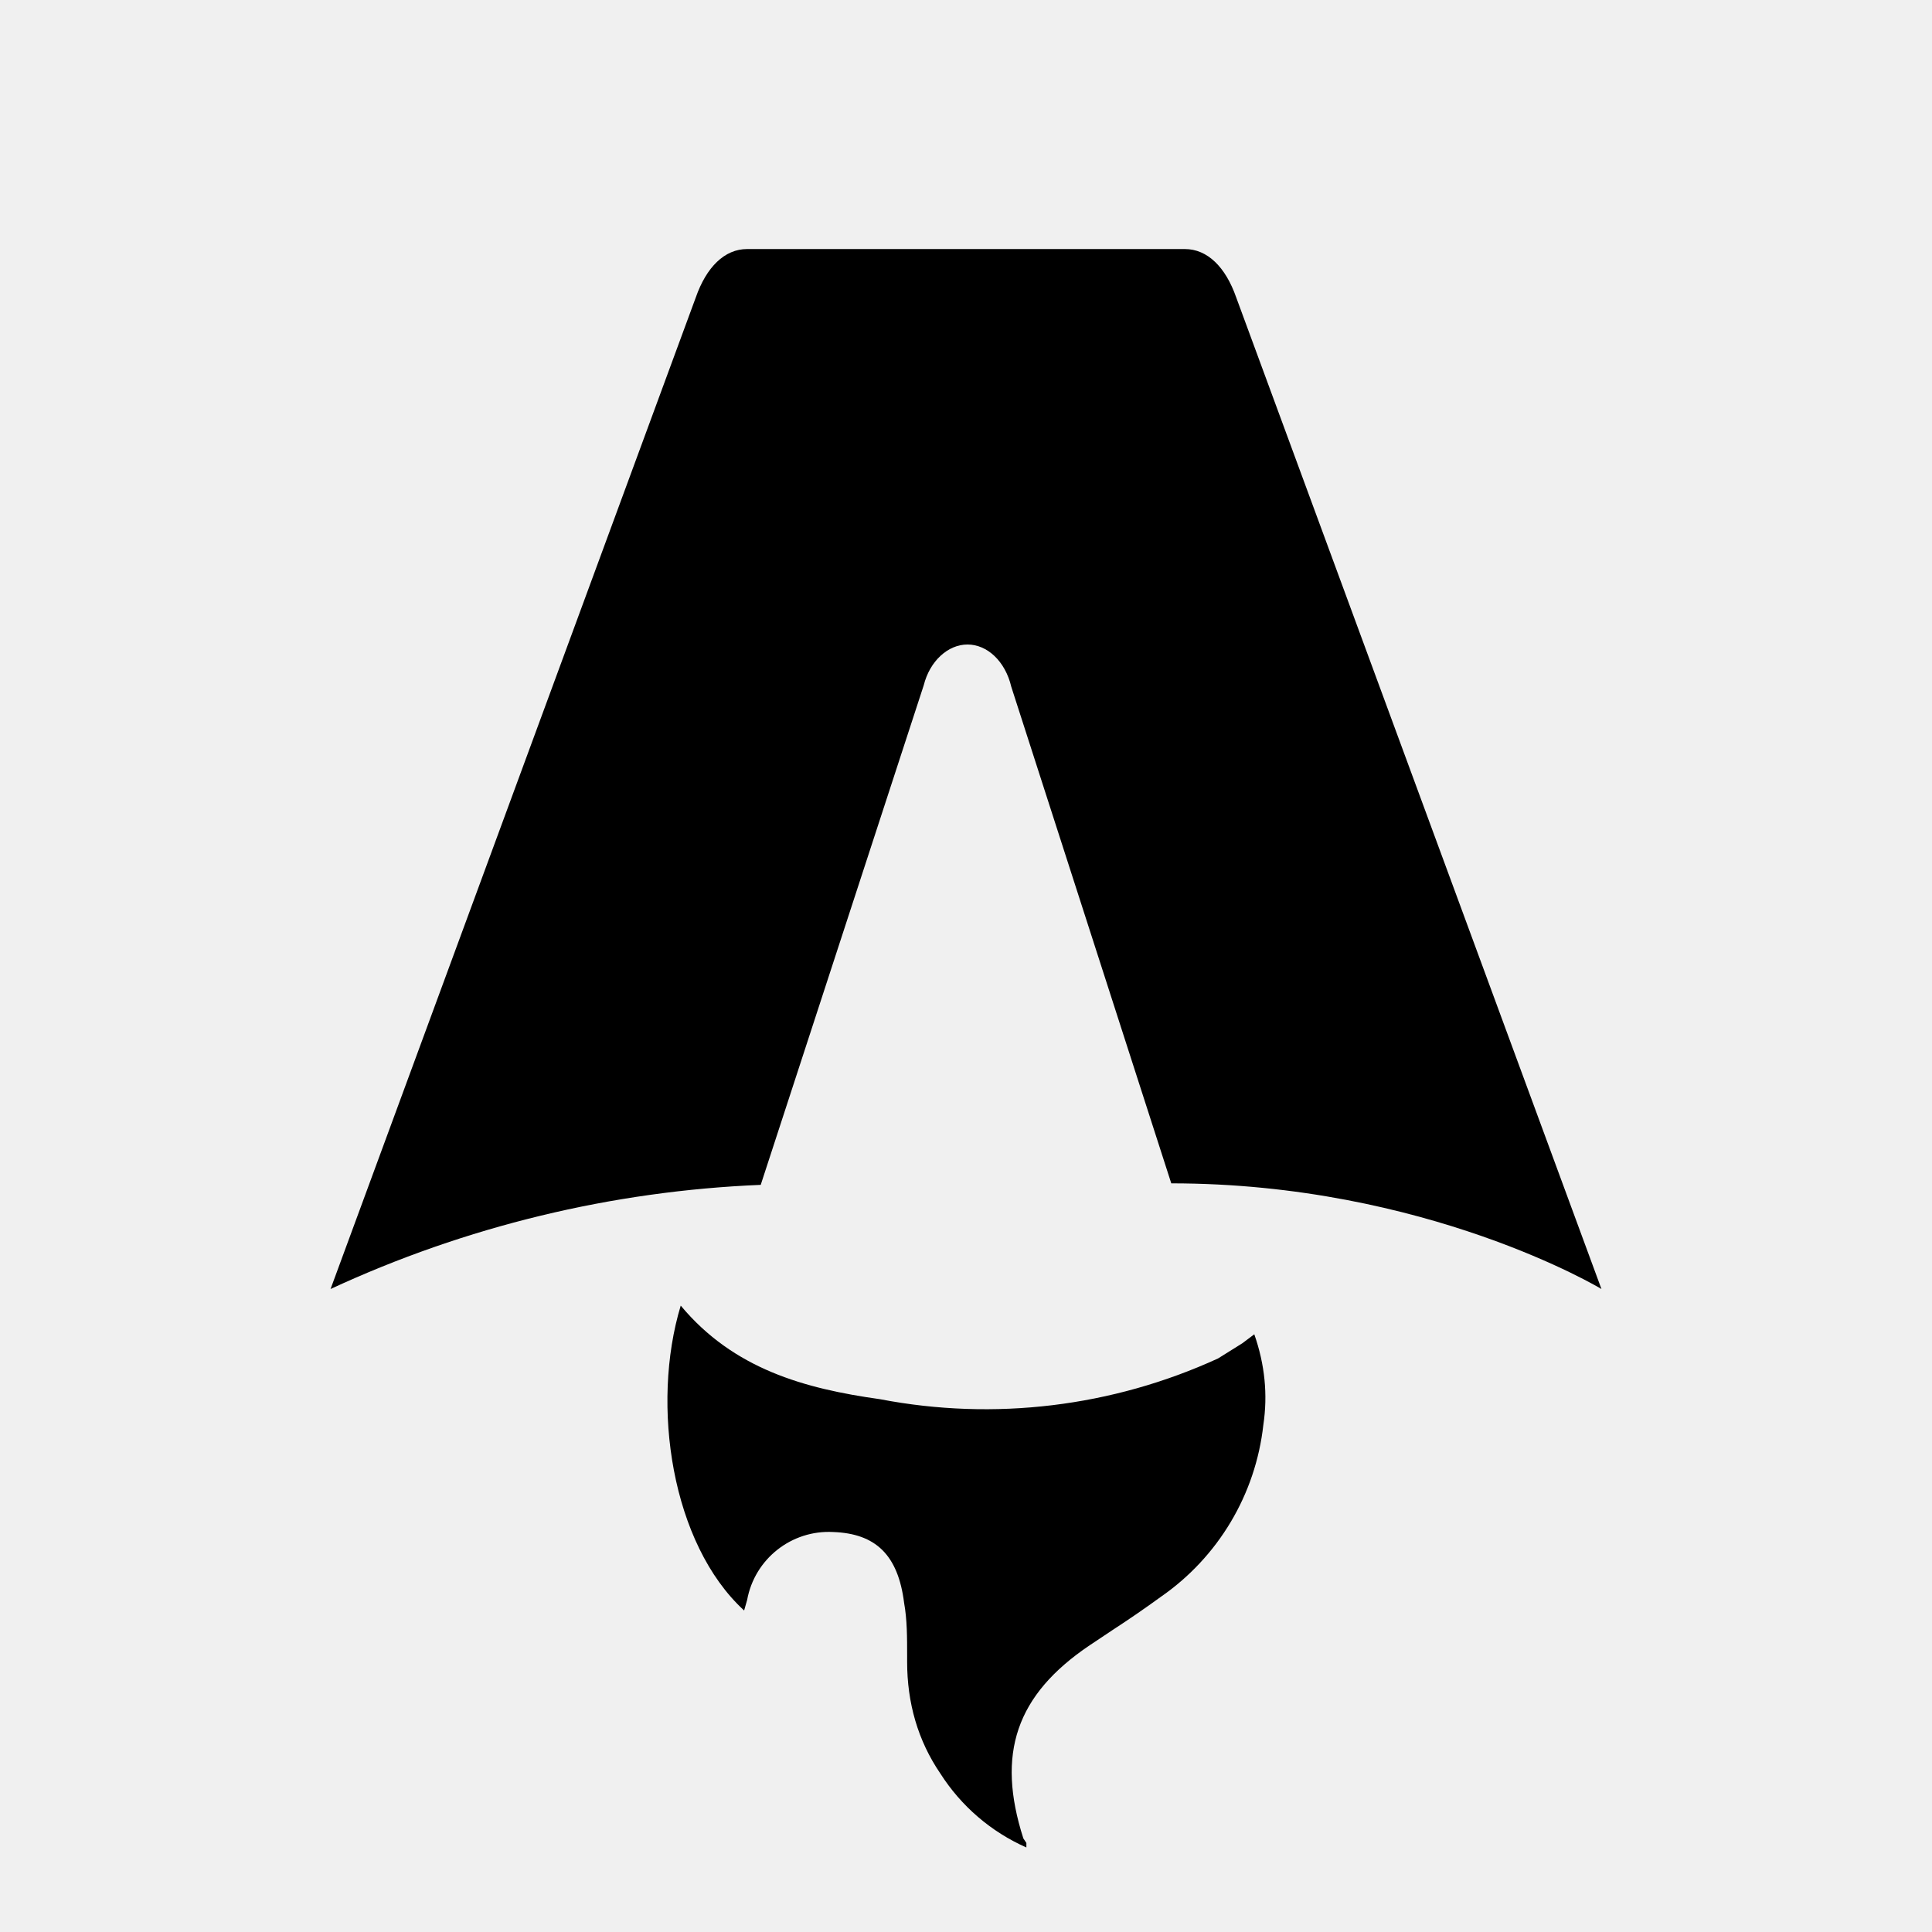
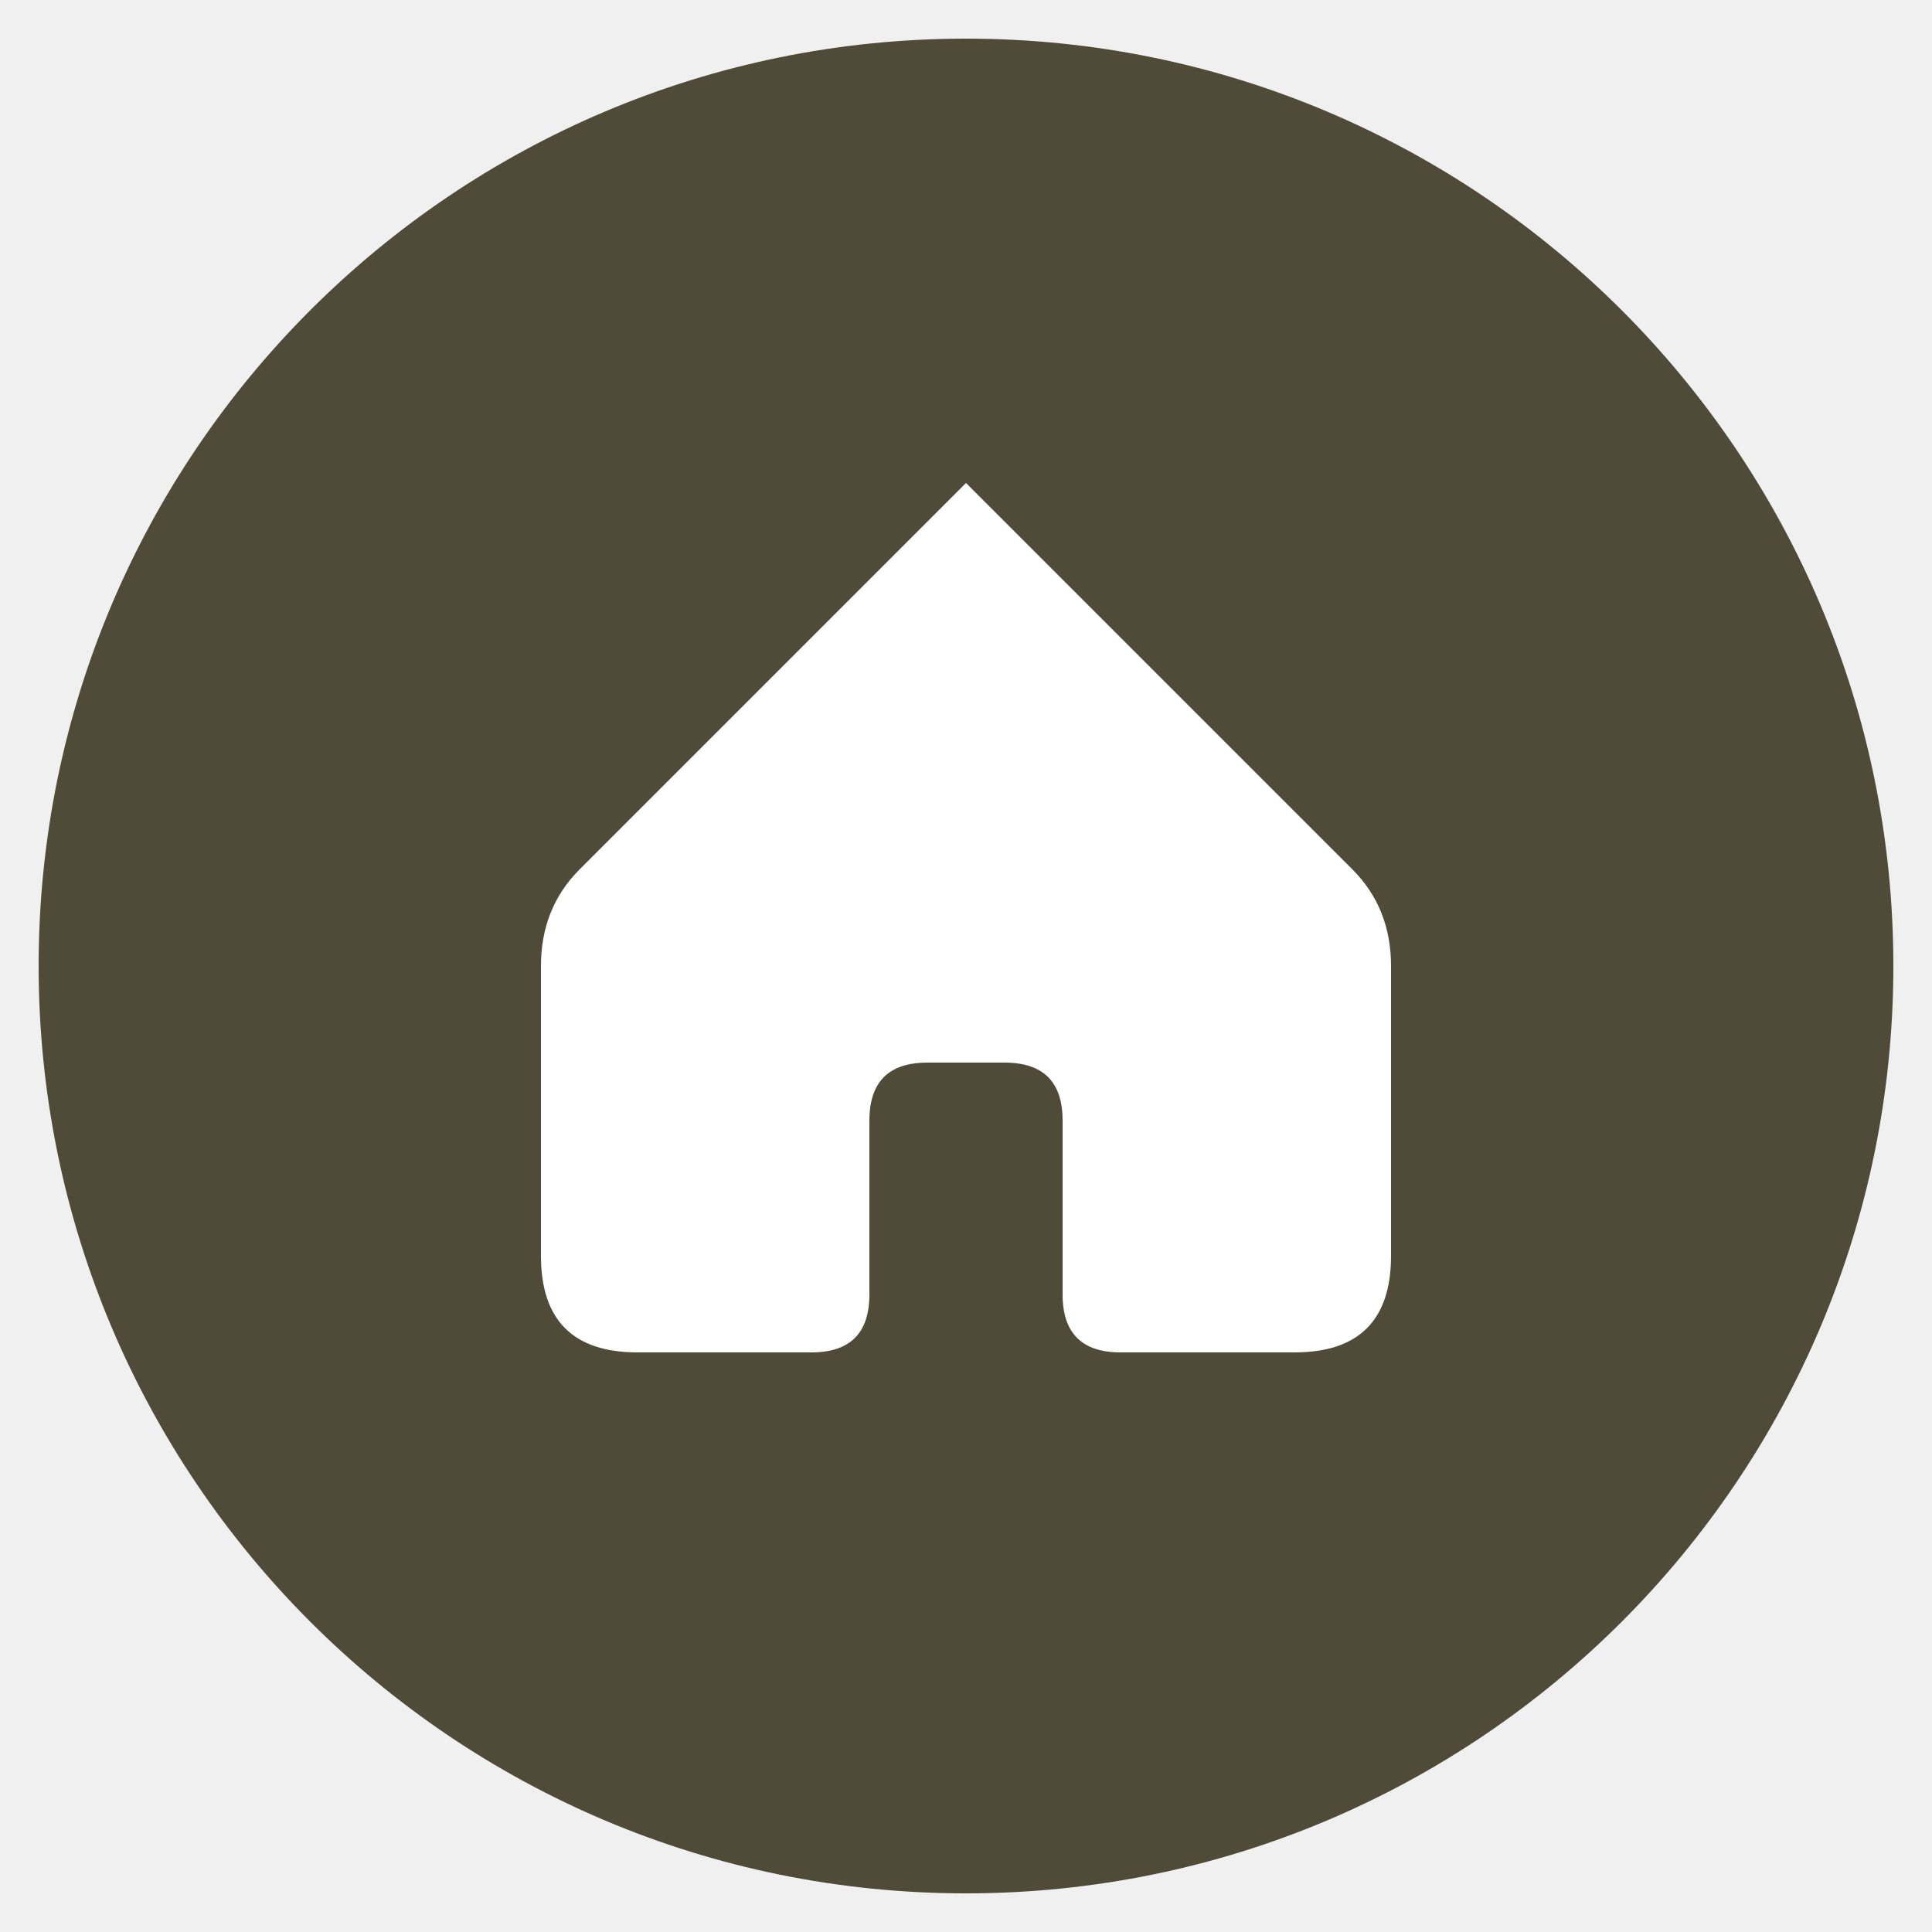
- <svg xmlns="http://www.w3.org/2000/svg" fill="none" viewBox="0 0 128 128">
-   <path d="M50.4 78.5a75.1 75.1 0 0 0-28.5 6.9l24.2-65.7c.7-2 1.9-3.2 3.4-3.2h29c1.5 0 2.7 1.2 3.4 3.2l24.2 65.7s-11.6-7-28.5-7L67 45.5c-.4-1.7-1.6-2.8-2.9-2.8-1.3 0-2.5 1.1-2.9 2.7L50.4 78.5Zm-1.1 28.2Zm-4.2-20.2c-2 6.6-.6 15.8 4.2 20.2a17.5 17.5 0 0 1 .2-.7 5.5 5.5 0 0 1 5.7-4.5c2.8.1 4.3 1.5 4.7 4.7.2 1.1.2 2.3.2 3.5v.4c0 2.7.7 5.2 2.2 7.4a13 13 0 0 0 5.7 4.9v-.3l-.2-.3c-1.8-5.6-.5-9.5 4.4-12.8l1.5-1a73 73 0 0 0 3.2-2.2 16 16 0 0 0 6.8-11.4c.3-2 .1-4-.6-6l-.8.6-1.6 1a37 37 0 0 1-22.4 2.7c-5-.7-9.7-2-13.2-6.2Z" />
-   <style>
-         path { fill: #000; }
-         @media (prefers-color-scheme: dark) {
-             path { fill: #FFF; }
-         }
-     </style>
+ <svg xmlns="http://www.w3.org/2000/svg" viewBox="0 0 100 100">
+   <circle cx="50" cy="50" r="48" fill="#504B38" />
+   <path fill="#fff" d="     M50 25      L30 45      Q28 47 28 50      L28 65      Q28 70 33 70      L42 70      Q45 70 45 67      L45 58      Q45 55 48 55      L52 55      Q55 55 55 58      L55 67      Q55 70 58 70      L67 70      Q72 70 72 65      L72 50      Q72 47 70 45      L50 25     Z" />
</svg>
